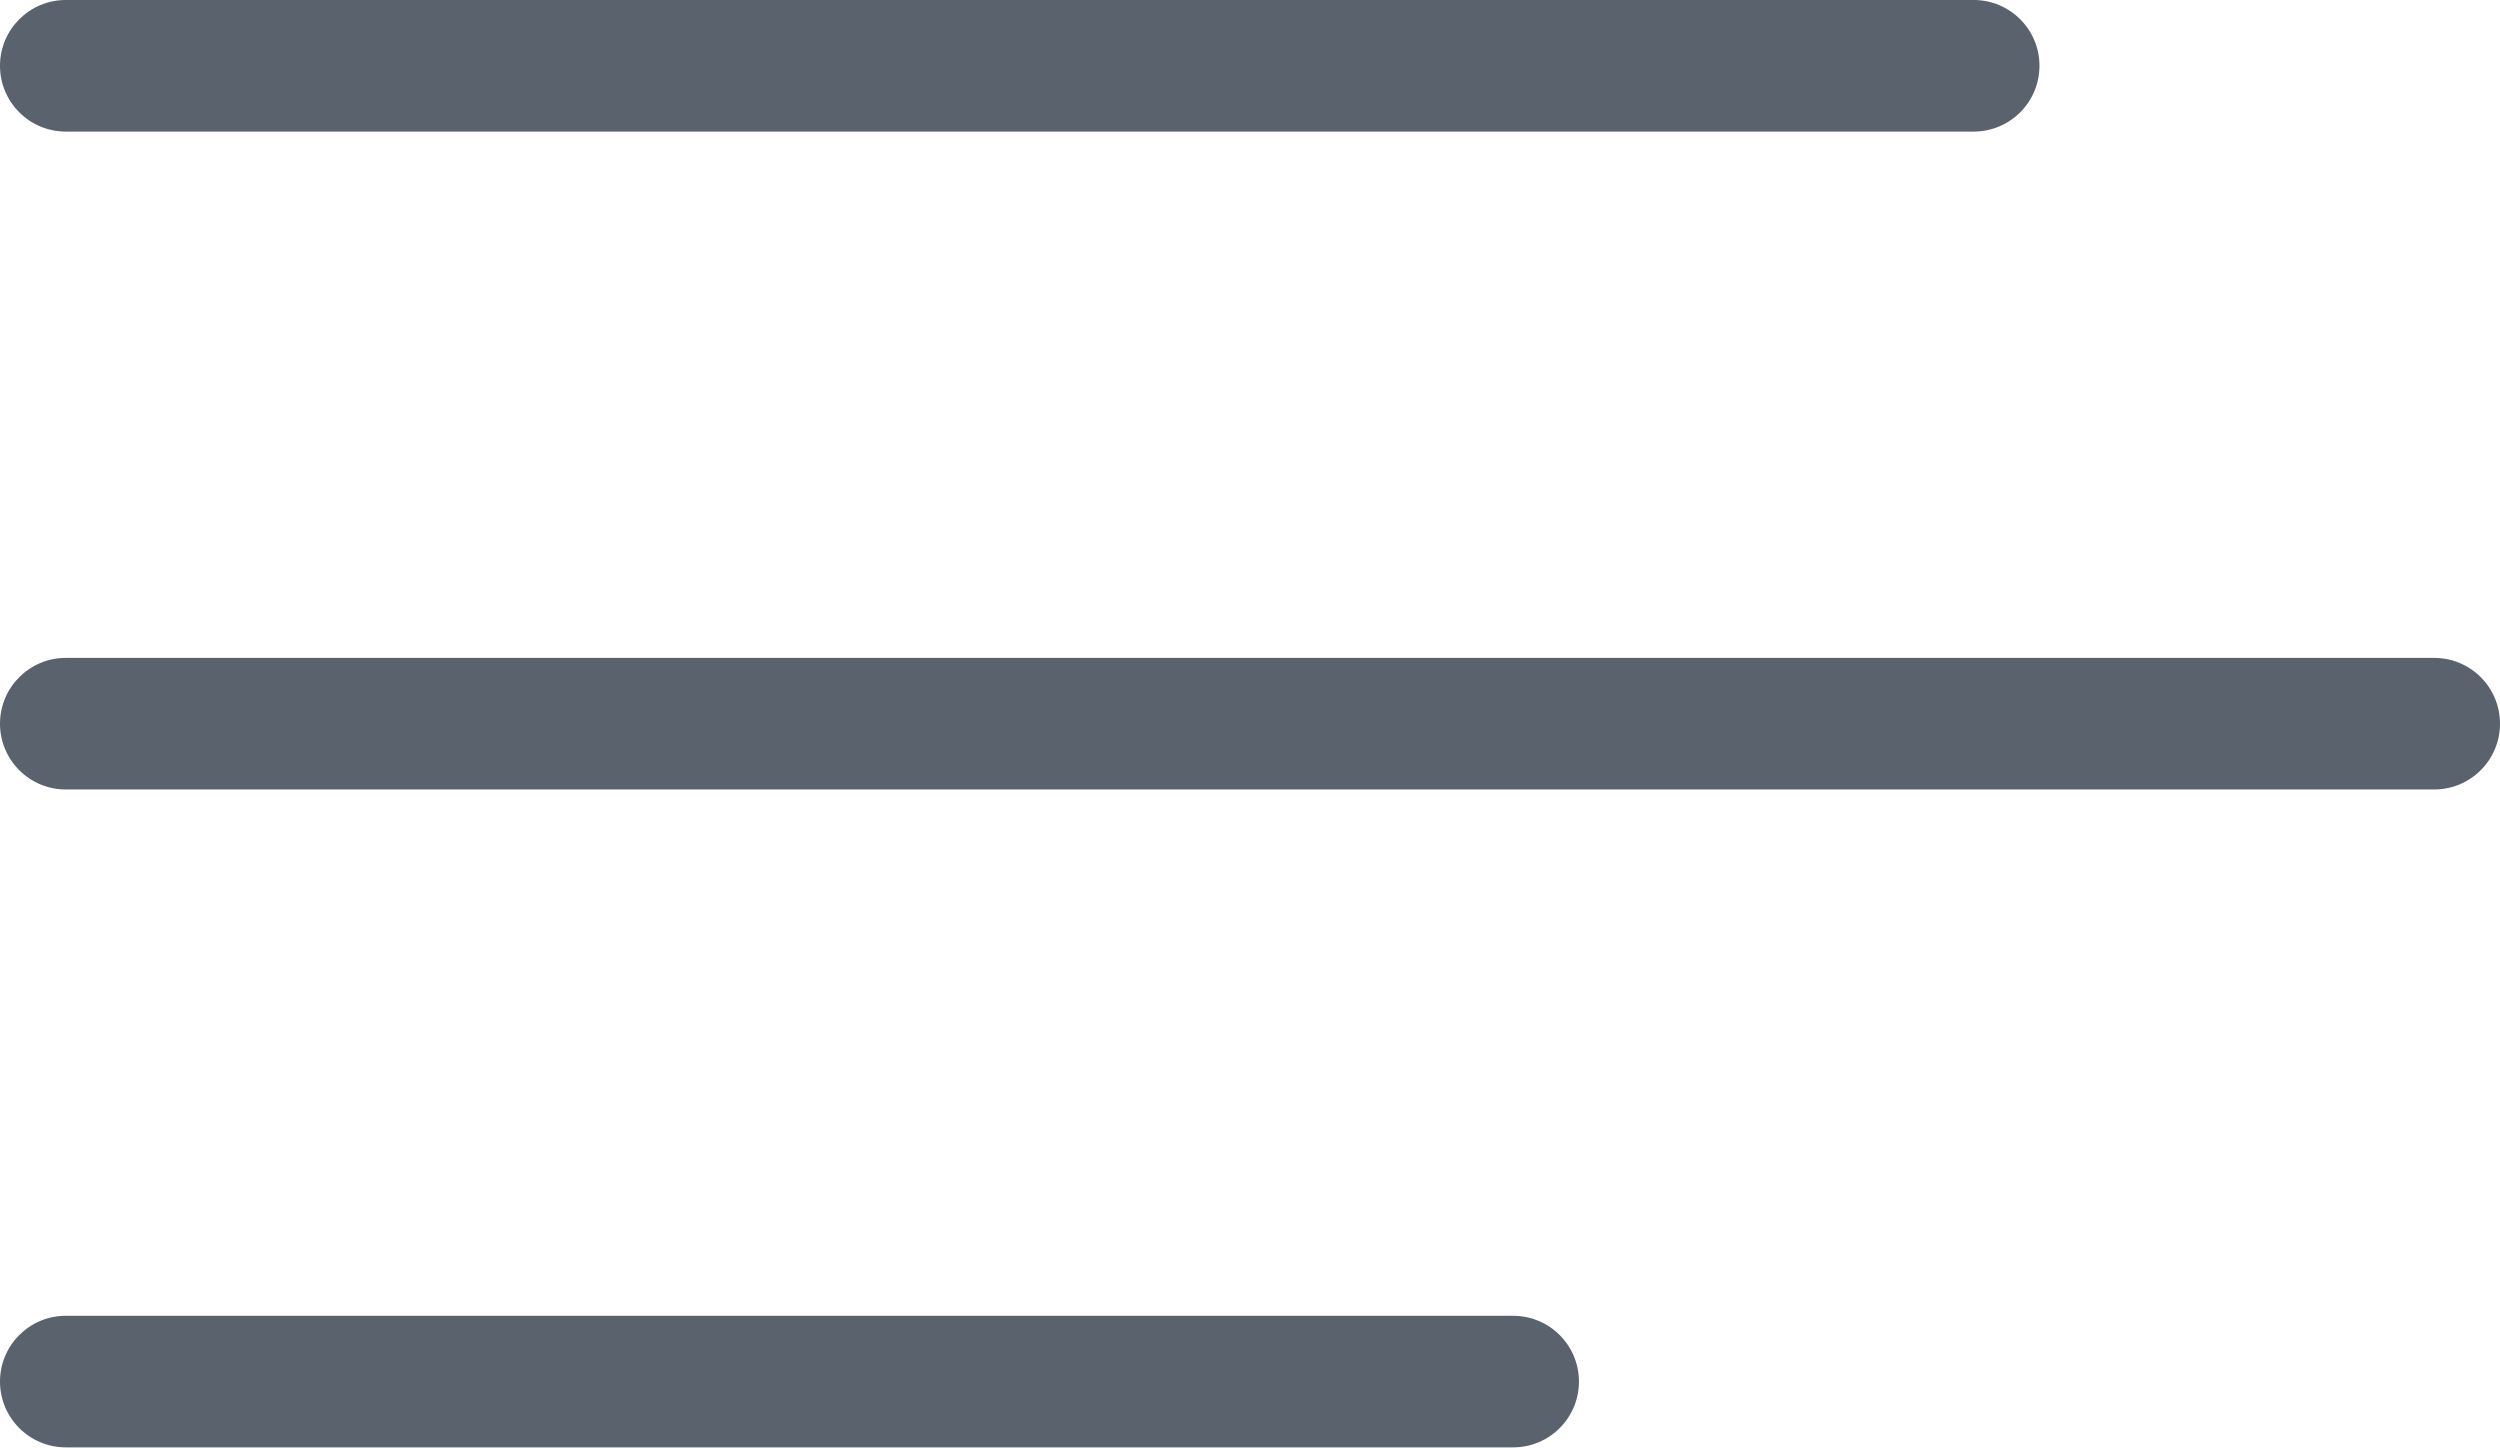
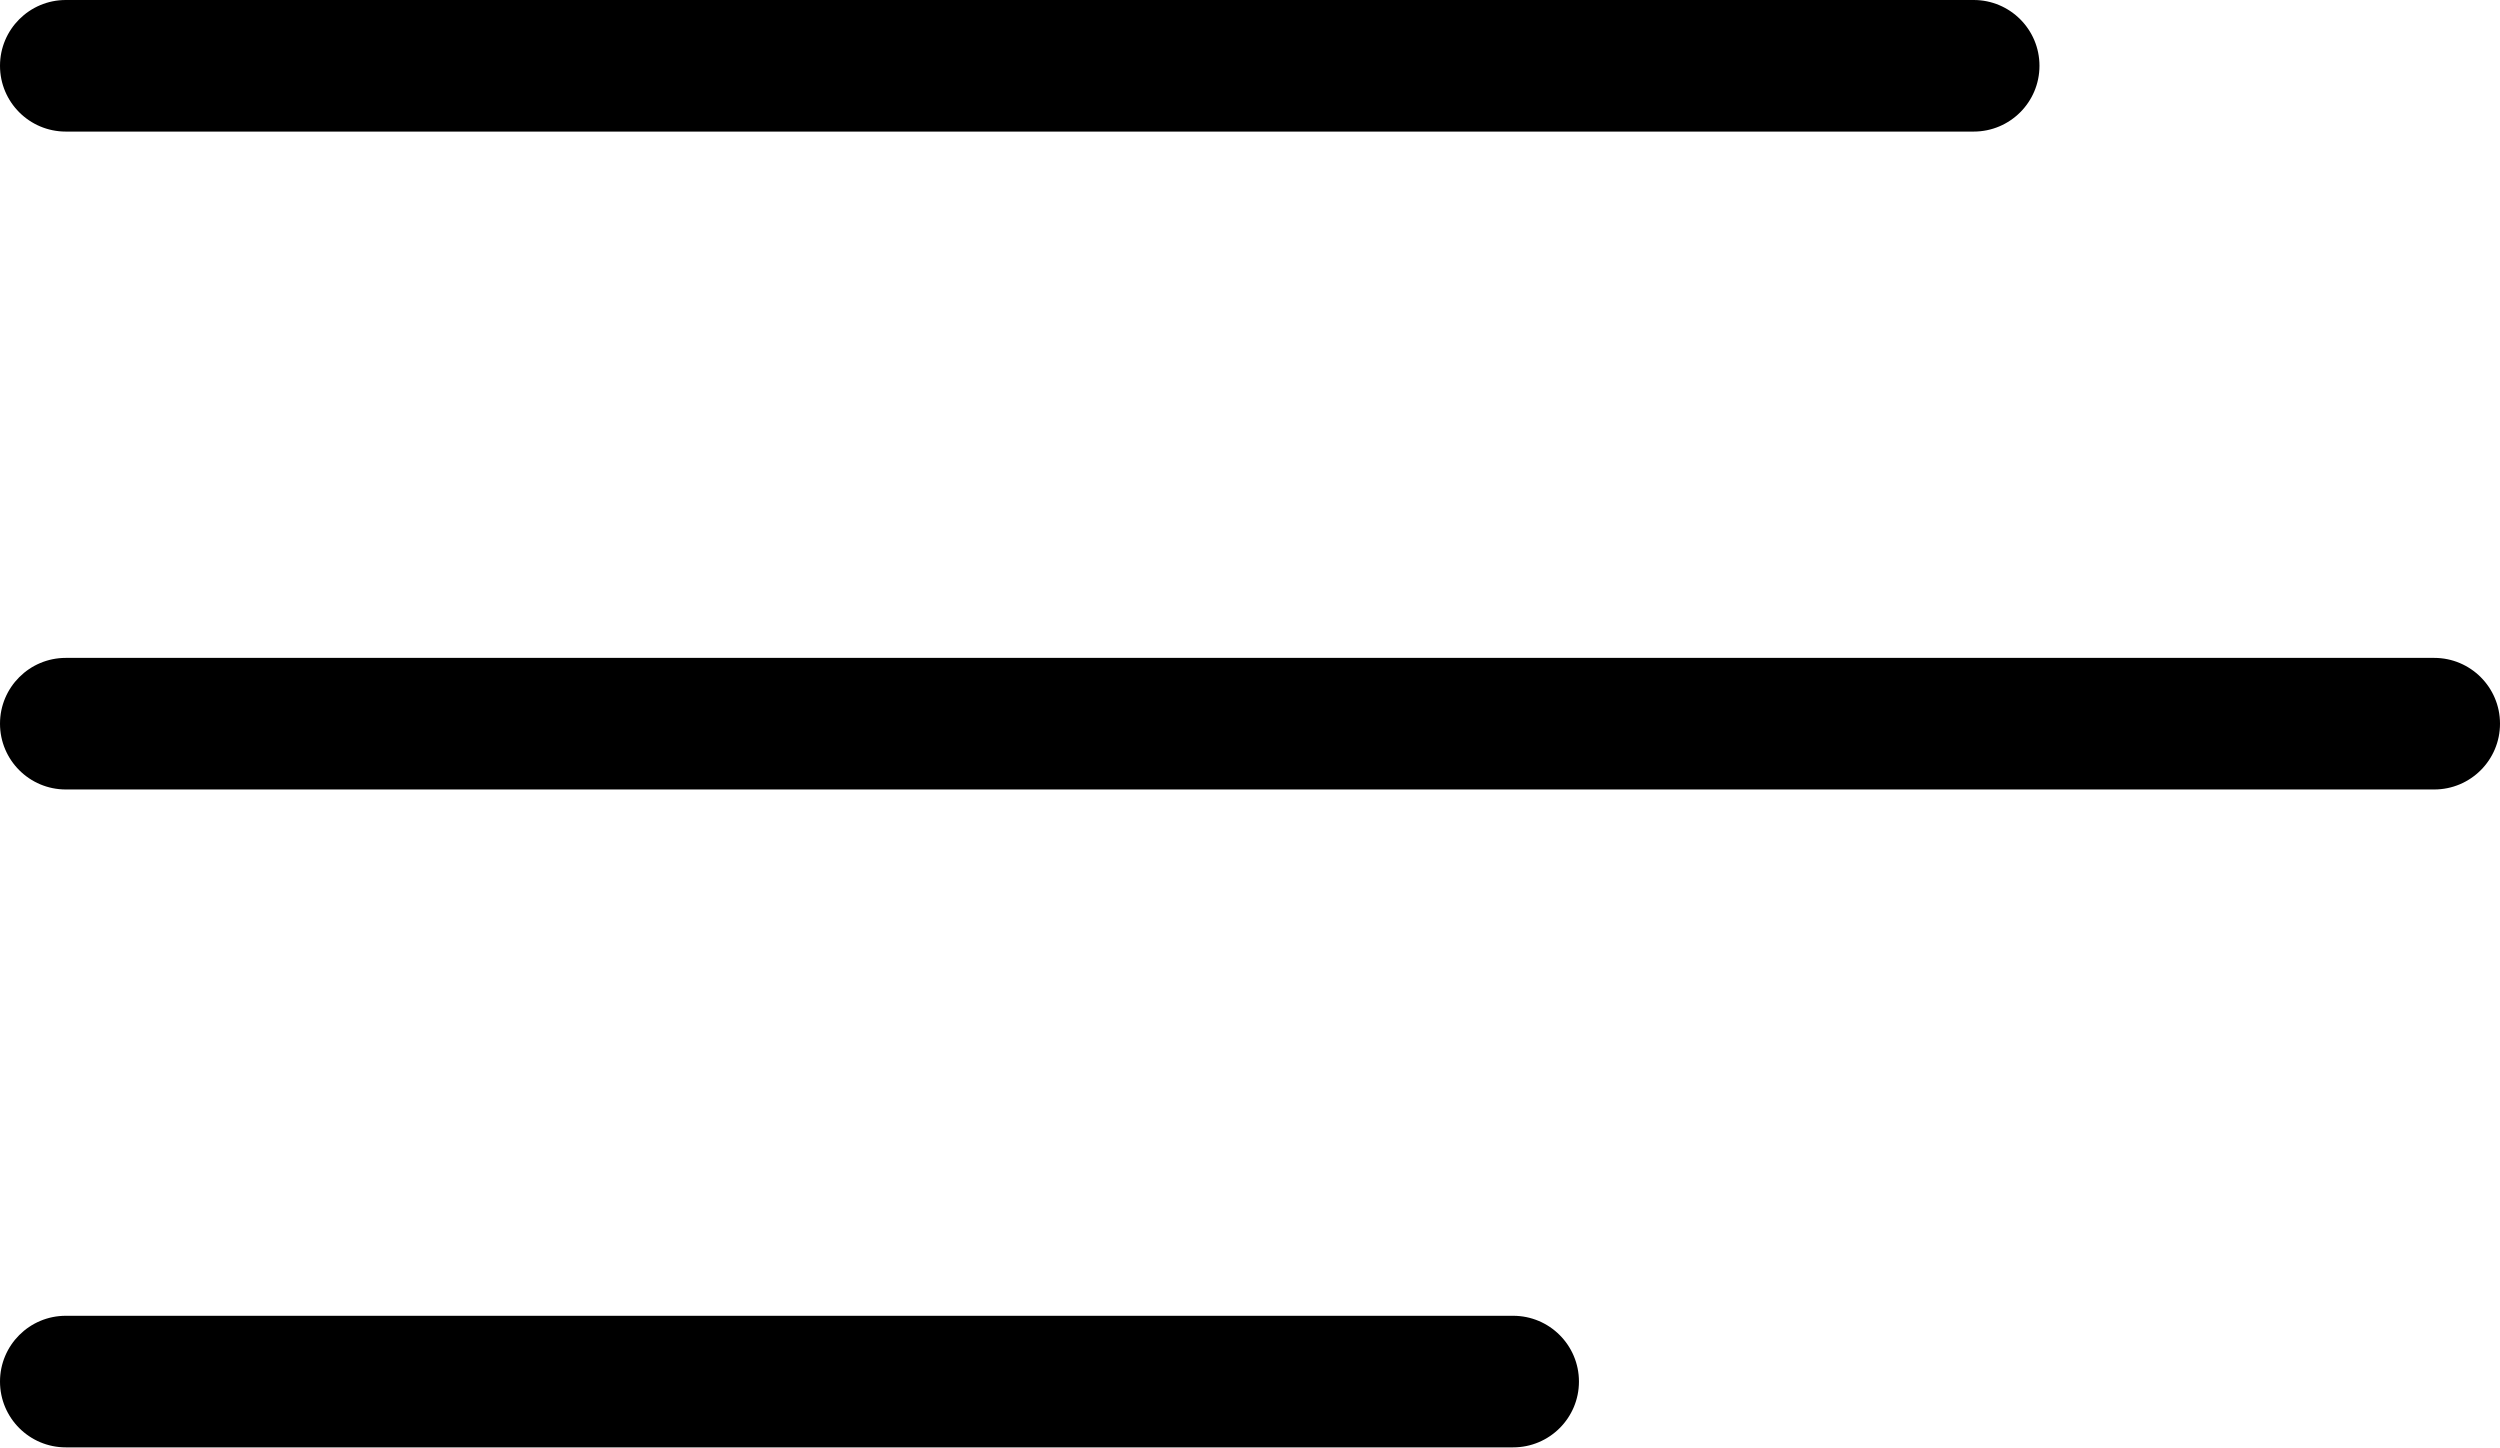
<svg xmlns="http://www.w3.org/2000/svg" width="38" height="22" viewBox="0 0 38 22" fill="none">
-   <rect width="31" height="2" rx="1" fill="#59626D" />
-   <rect y="10" width="38" height="2" rx="1" fill="#59626D" />
-   <rect y="20" width="24" height="2" rx="1" fill="#59626D" />
+   <rect width="31" height="2" rx="1" fill="currentColor" />
+   <rect y="10" width="38" height="2" rx="1" fill="currentColor" />
+   <rect y="20" width="24" height="2" rx="1" fill="currentColor" />
</svg>
